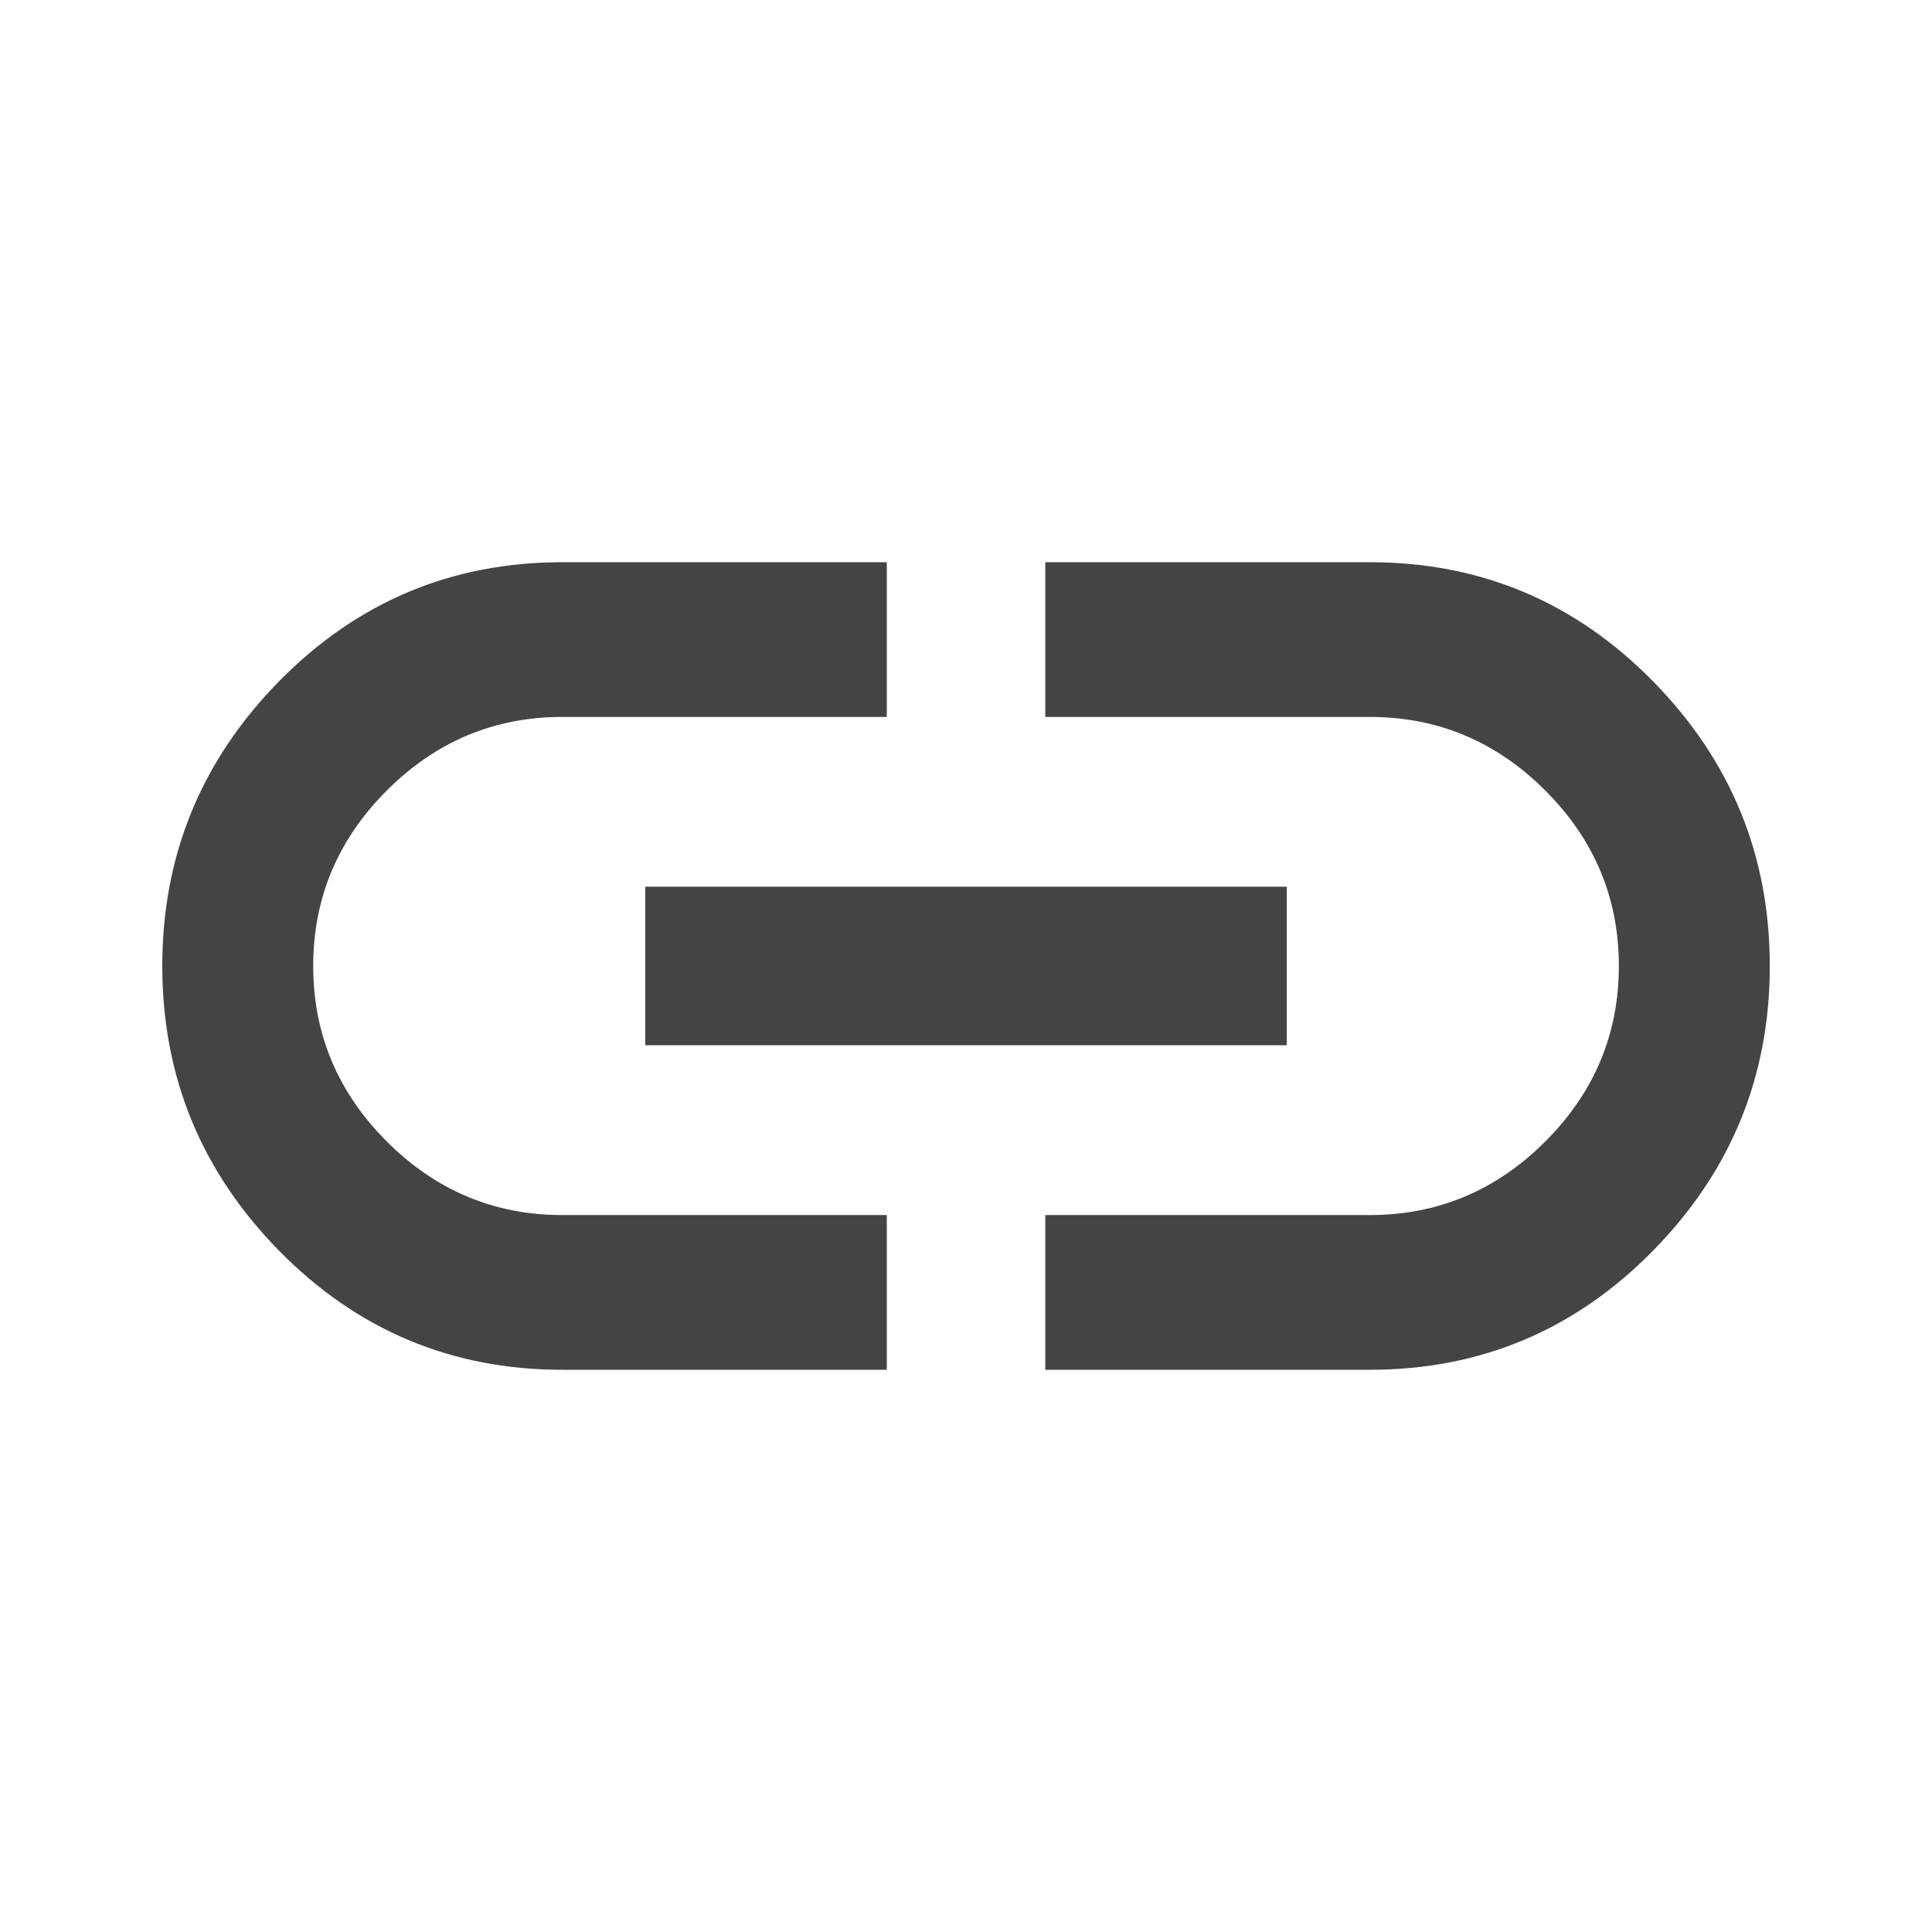
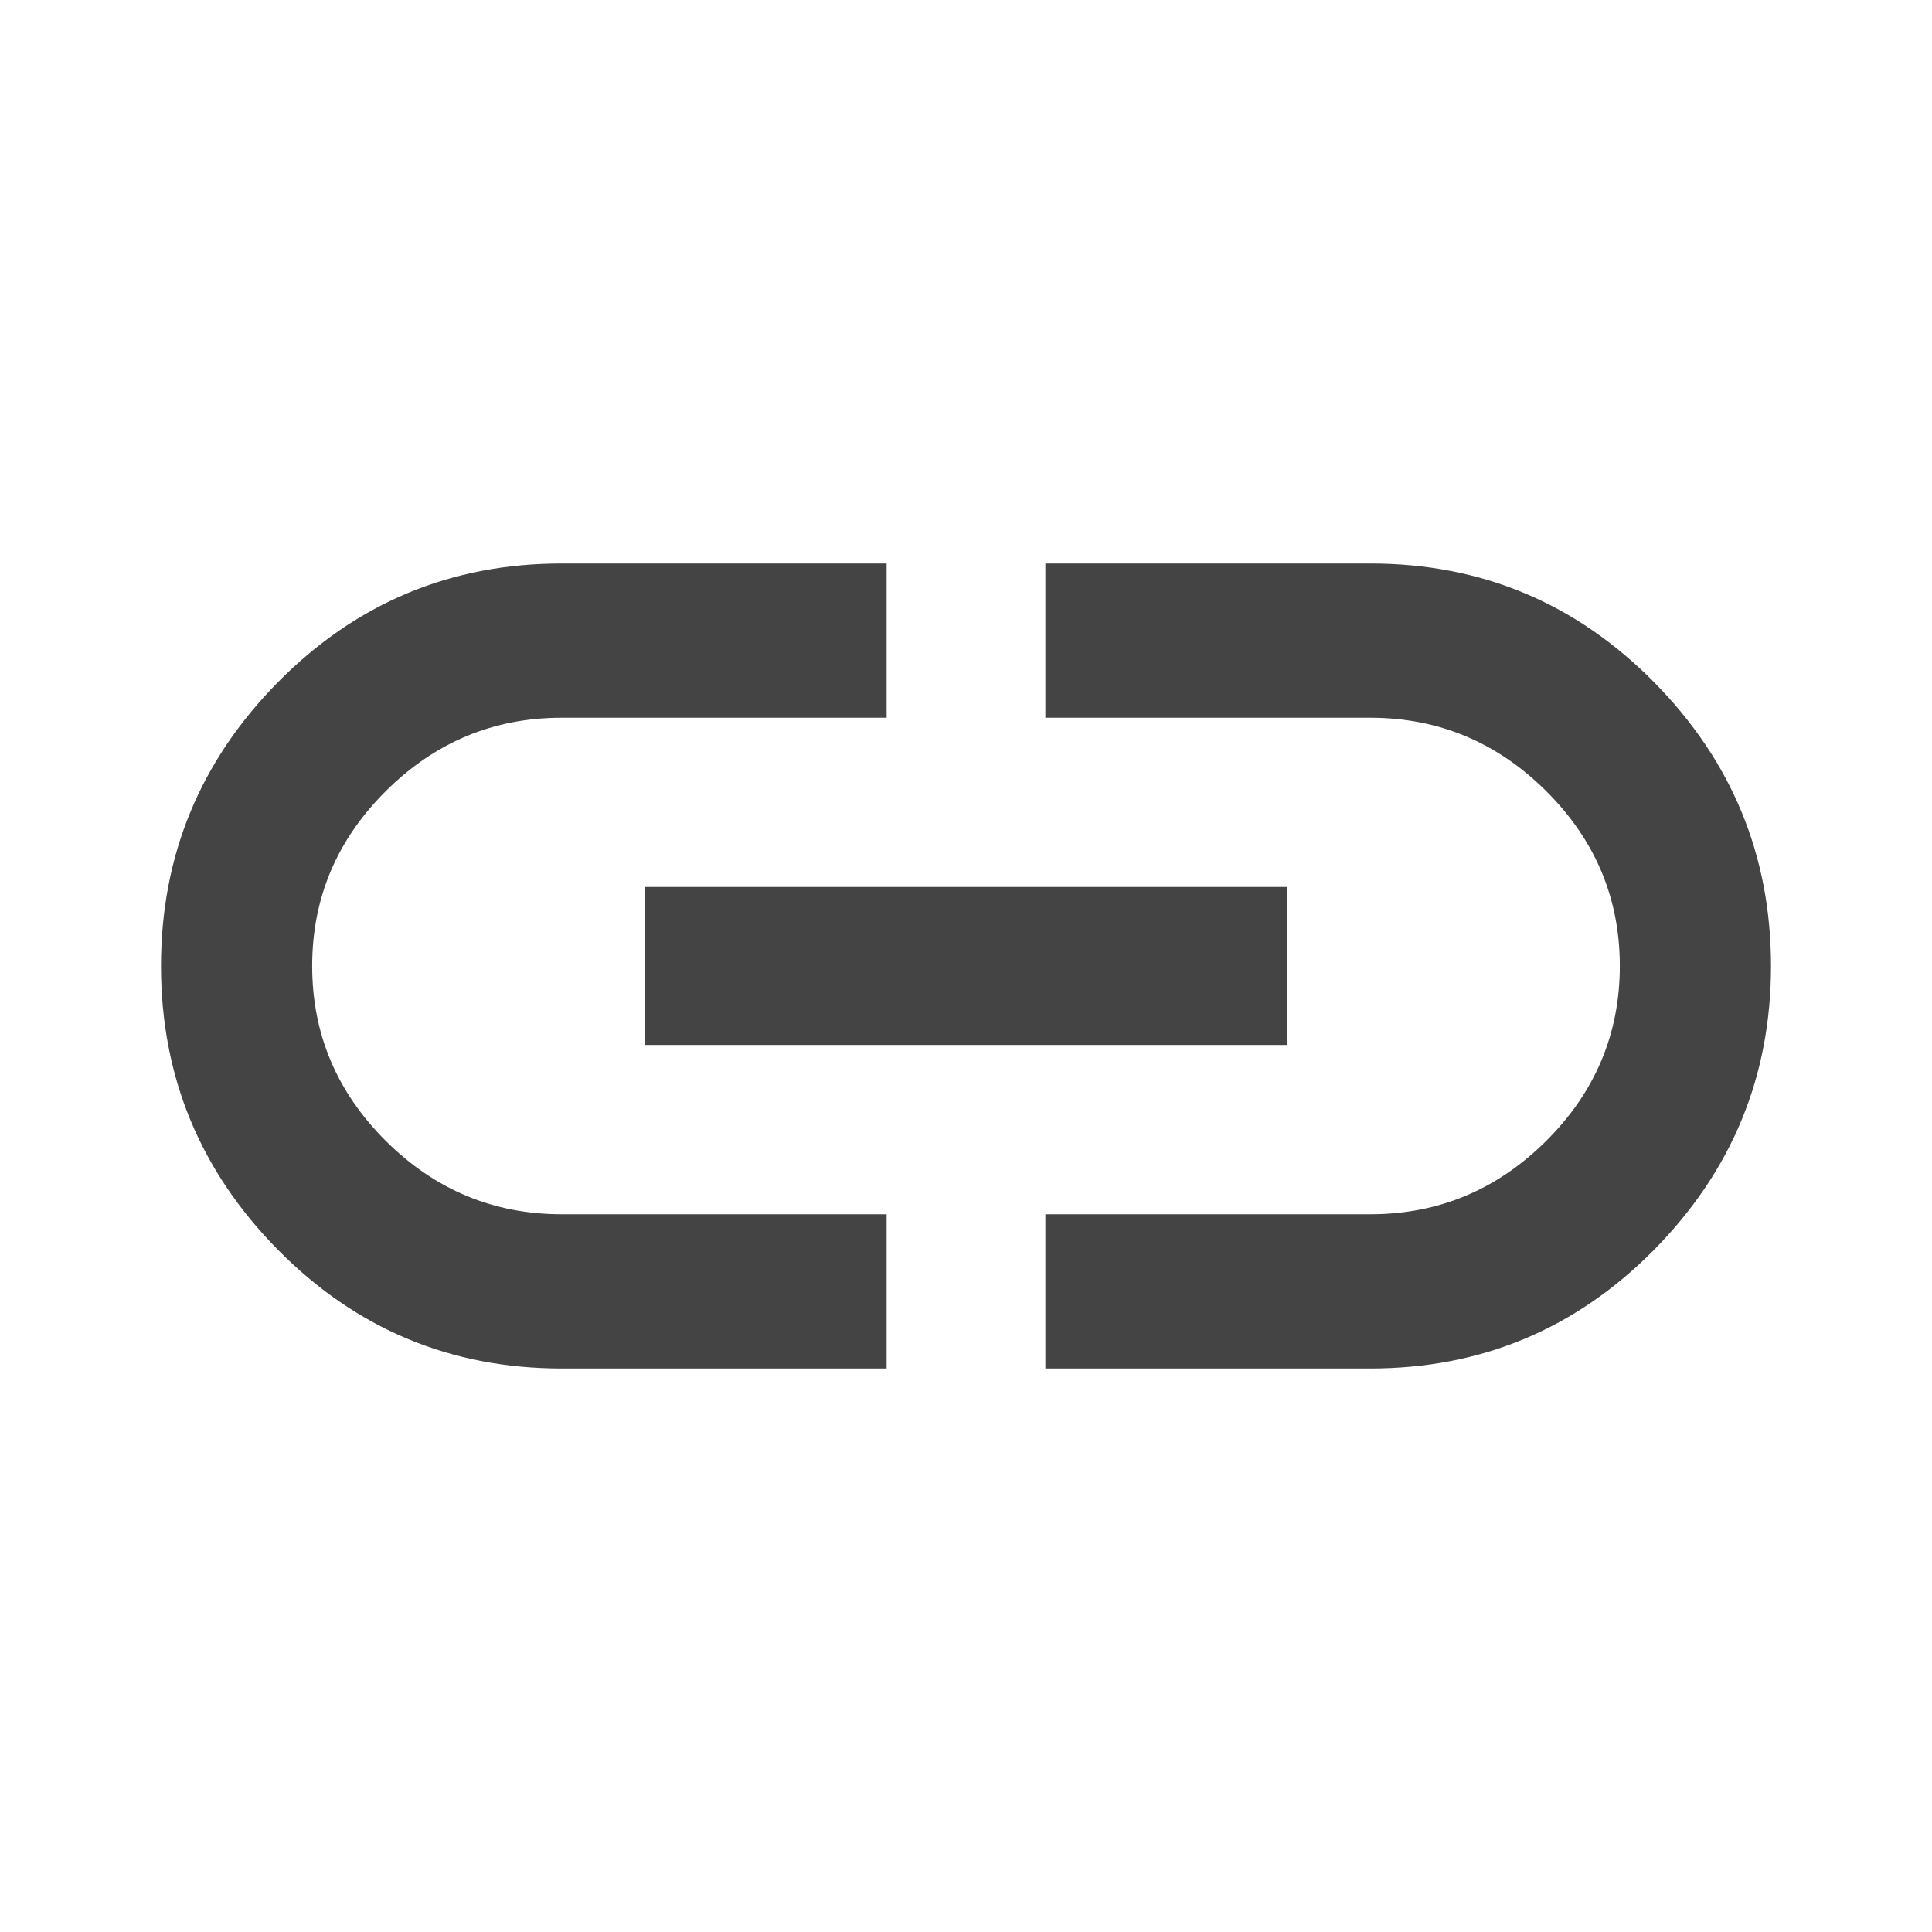
- <svg xmlns="http://www.w3.org/2000/svg" version="1.1" width="24" height="24" viewBox="0 0 24 24">
-   <path fill="#444" d="M17.016 6.984q2.063 0 3.516 1.477t1.453 3.539-1.453 3.539-3.516 1.477h-4.031v-1.922h4.031q1.266 0 2.18-0.914t0.914-2.18-0.914-2.18-2.18-0.914h-4.031v-1.922h4.031zM8.016 12.984v-1.969h7.969v1.969h-7.969zM3.891 12q0 1.266 0.914 2.18t2.18 0.914h4.031v1.922h-4.031q-2.063 0-3.516-1.477t-1.453-3.539 1.453-3.539 3.516-1.477h4.031v1.922h-4.031q-1.266 0-2.18 0.914t-0.914 2.18z" />
+ <svg xmlns="http://www.w3.org/2000/svg" width="24" height="24" viewBox="0 0 24 24">
+   <path d="M17.023 7q2.066 0 3.522 1.472Q22 9.945 22 12q0 2.055-1.455 3.528Q19.089 17 17.023 17h-4.037v-1.916h4.037q1.268 0 2.184-.911.915-.911.915-2.173t-.915-2.173q-.916-.911-2.184-.911h-4.037V7h4.037zM8.01 12.98v-1.962h7.982v1.963H8.009zM3.878 12q0 1.262.915 2.173.916.911 2.184.911h4.037V17H6.977q-2.066 0-3.522-1.472Q2 14.055 2 12q0-2.055 1.455-3.528Q4.911 7 6.977 7h4.037v1.916H6.977q-1.268 0-2.184.911-.915.911-.915 2.173z" fill="#444" />
</svg>
